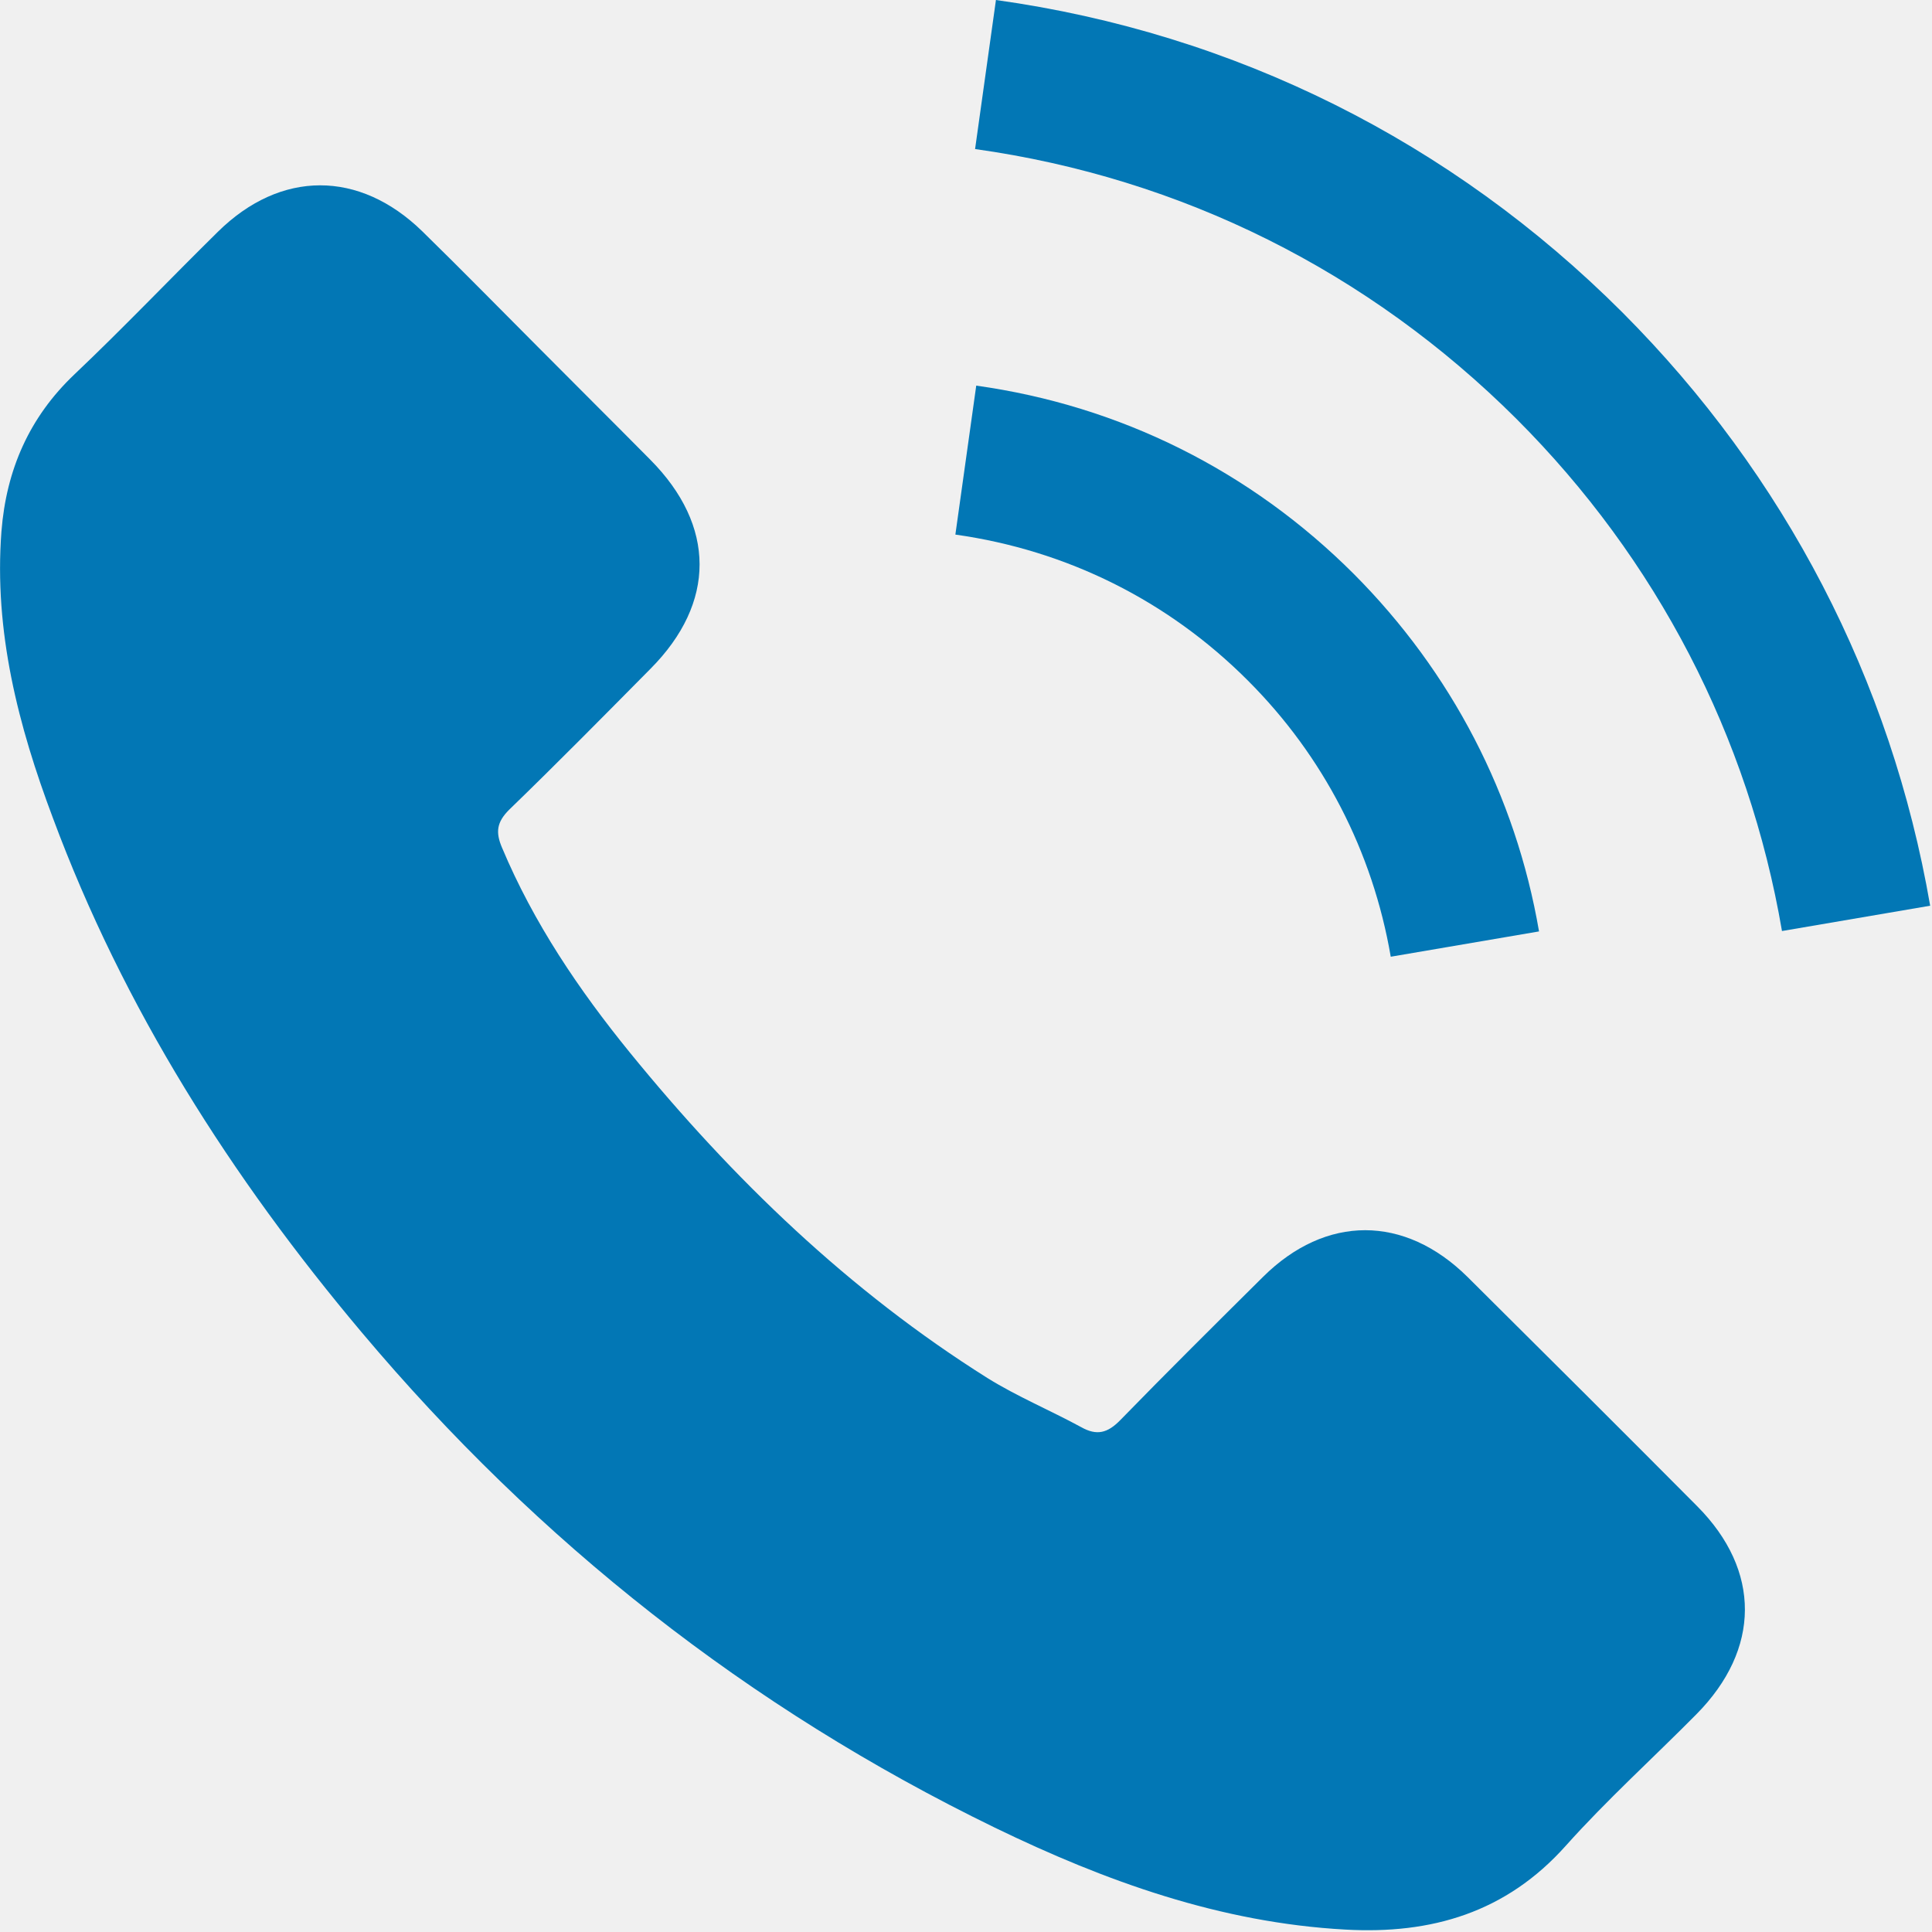
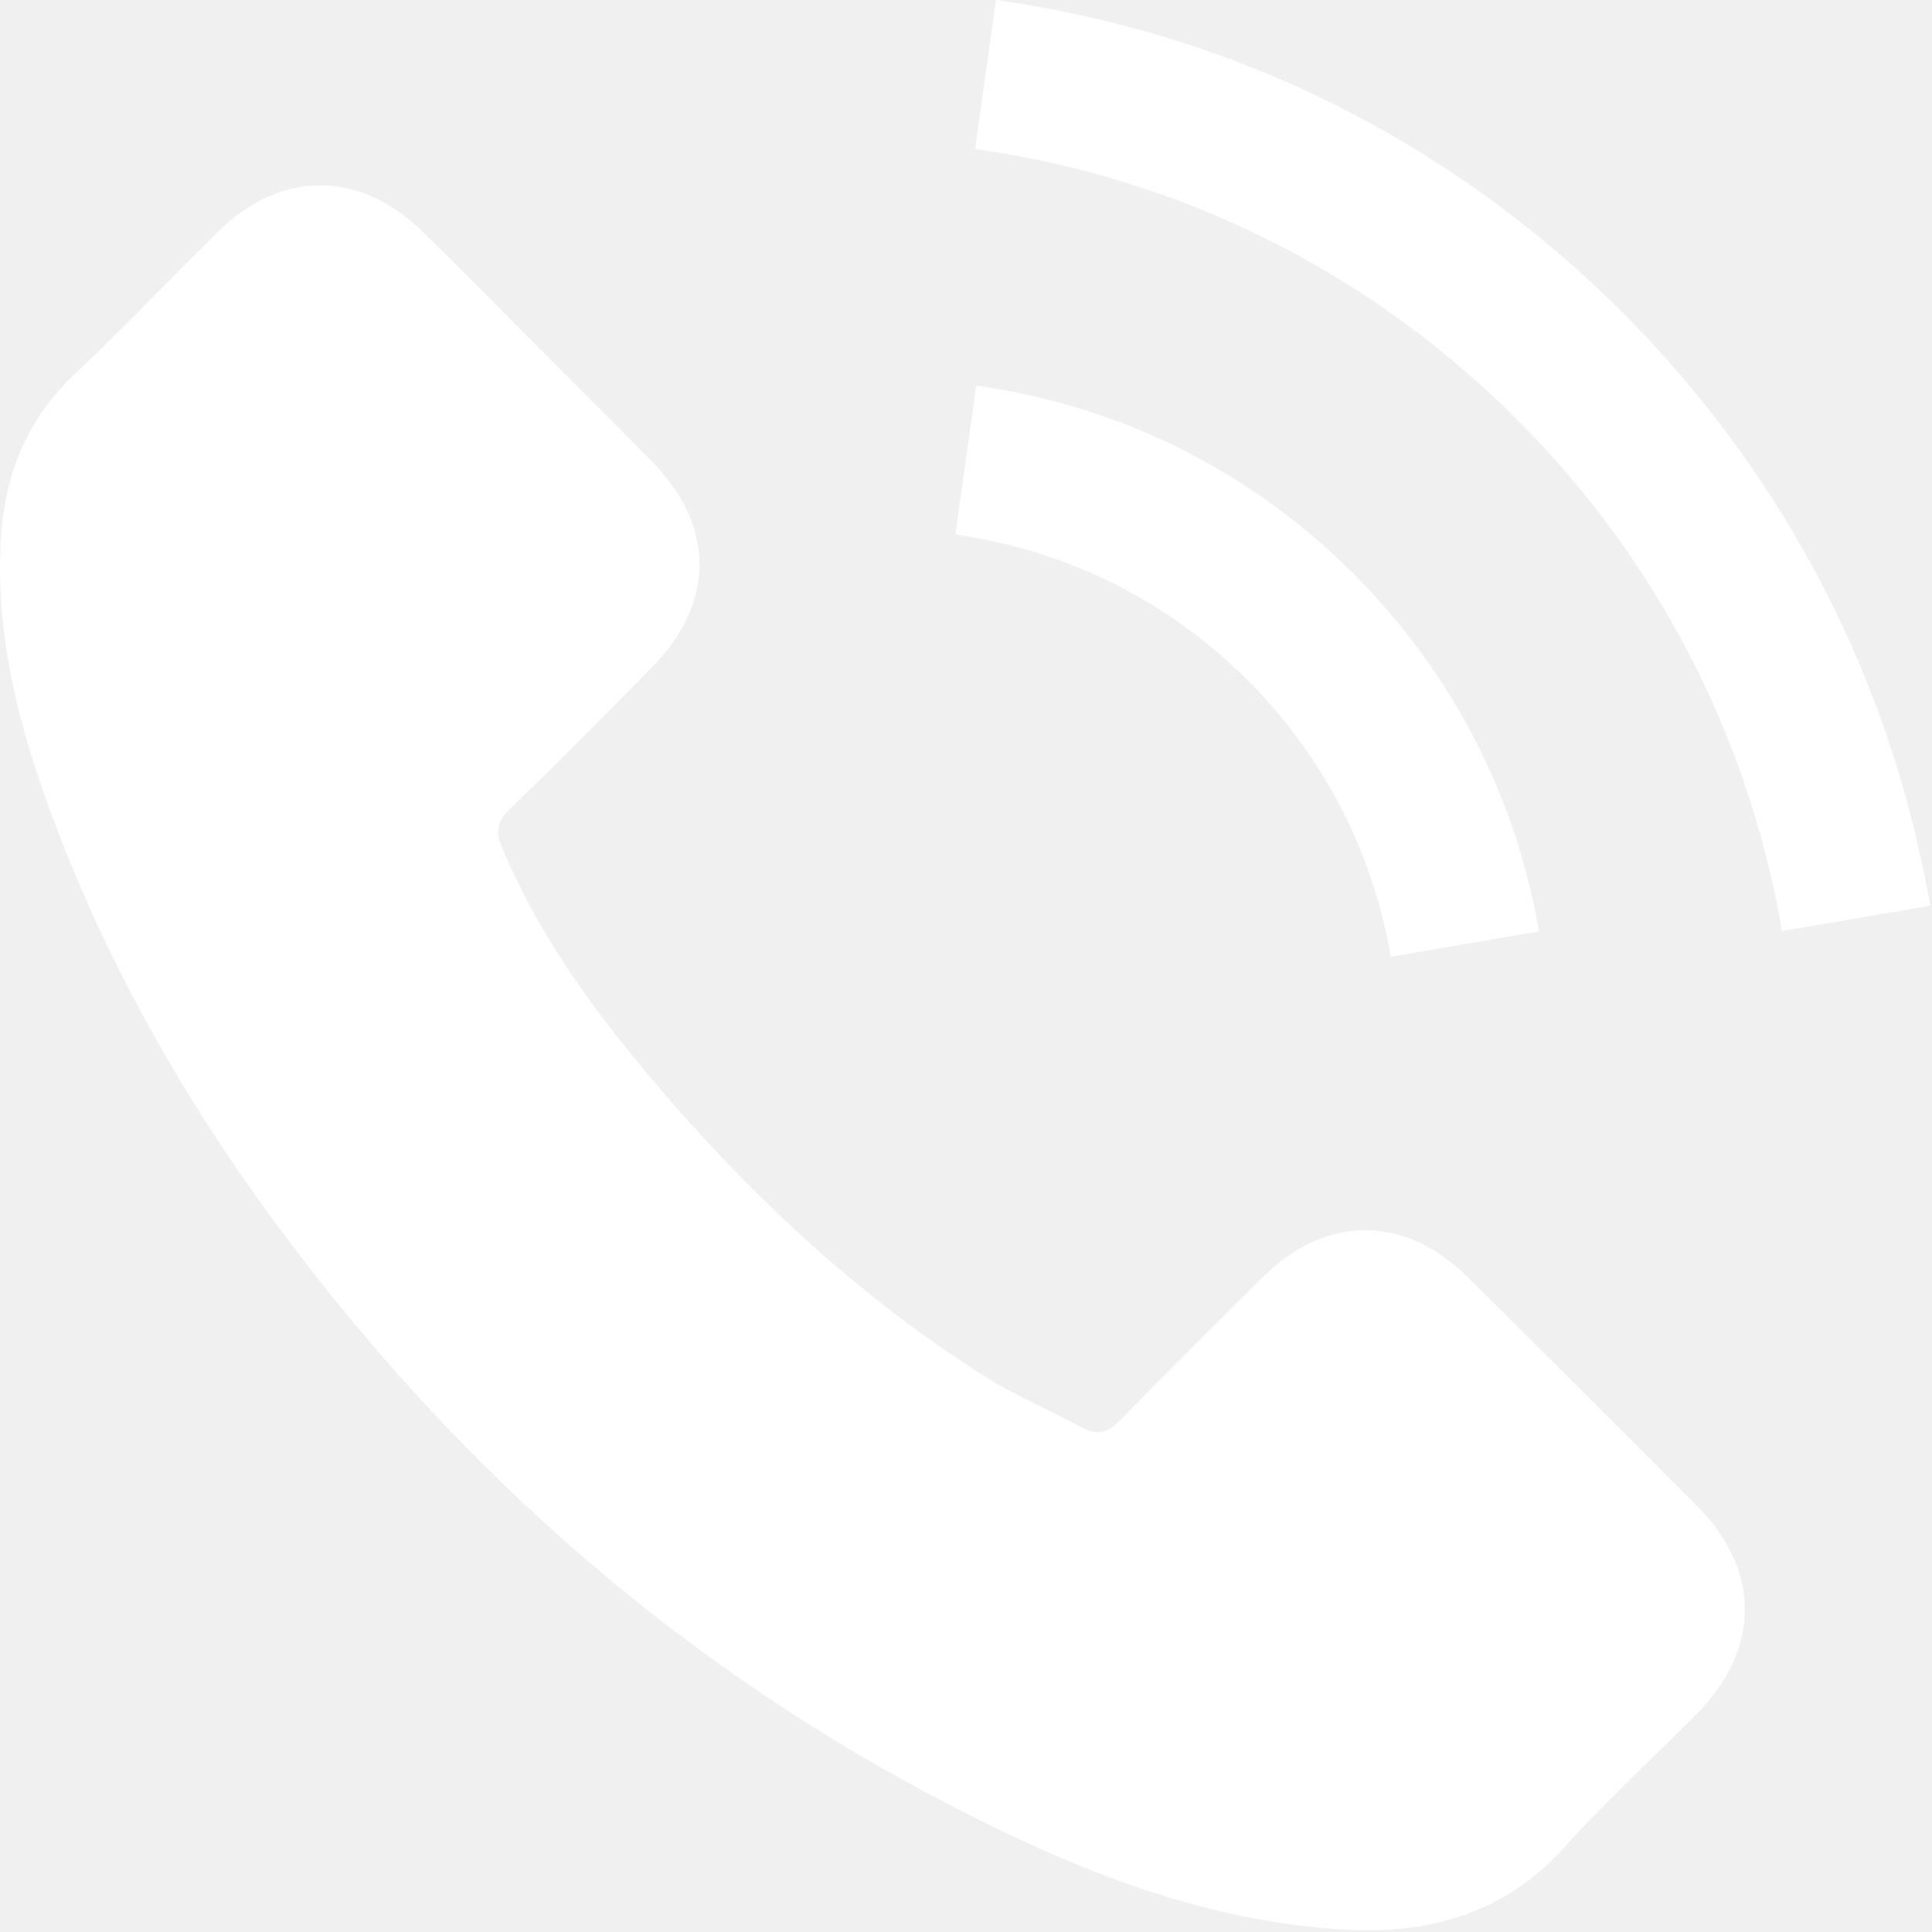
<svg xmlns="http://www.w3.org/2000/svg" width="20px" height="20px" viewBox="0 0 20 20" version="1.1">
  <defs />
  <g id="Page-1" stroke="none" stroke-width="1" fill="none" fill-rule="evenodd">
-     <g id="Group-14" fill="#0277B5" fill-rule="nonzero">
+     <g id="Group-14" fill="#FFFFFF" fill-rule="nonzero">
      <path d="M15.191,13.218 C14.539,12.574 13.724,12.574 13.075,13.218 C12.58,13.709 12.085,14.2 11.599,14.699 C11.466,14.836 11.354,14.865 11.191,14.773 C10.871,14.599 10.53,14.457 10.223,14.266 C8.788,13.364 7.586,12.204 6.522,10.898 C5.994,10.249 5.524,9.555 5.196,8.773 C5.129,8.615 5.142,8.511 5.27,8.383 C5.765,7.904 6.248,7.414 6.734,6.923 C7.412,6.241 7.412,5.443 6.73,4.757 C6.343,4.366 5.957,3.983 5.57,3.593 C5.171,3.193 4.776,2.79 4.372,2.395 C3.72,1.759 2.905,1.759 2.256,2.399 C1.757,2.89 1.279,3.393 0.771,3.875 C0.302,4.32 0.065,4.865 0.015,5.501 C-0.064,6.536 0.189,7.514 0.547,8.466 C1.279,10.437 2.393,12.187 3.744,13.792 C5.57,15.963 7.749,17.68 10.297,18.919 C11.445,19.476 12.634,19.904 13.927,19.975 C14.817,20.025 15.591,19.8 16.21,19.106 C16.634,18.632 17.112,18.2 17.561,17.746 C18.227,17.073 18.231,16.258 17.57,15.593 C16.78,14.798 15.986,14.008 15.191,13.218 Z" id="Shape" />
      <path d="M14.397,9.904 L15.932,9.642 C15.69,8.233 15.025,6.956 14.015,5.942 C12.946,4.873 11.595,4.2 10.106,3.992 L9.89,5.534 C11.042,5.696 12.09,6.216 12.917,7.044 C13.699,7.825 14.21,8.815 14.397,9.904 Z" id="Shape" />
      <path d="M16.796,3.235 C15.025,1.464 12.784,0.345 10.31,0 L10.094,1.543 C12.231,1.842 14.169,2.811 15.699,4.337 C17.15,5.788 18.102,7.622 18.447,9.638 L19.981,9.376 C19.578,7.04 18.476,4.919 16.796,3.235 Z" id="Shape" />
    </g>
  </g>
</svg>
